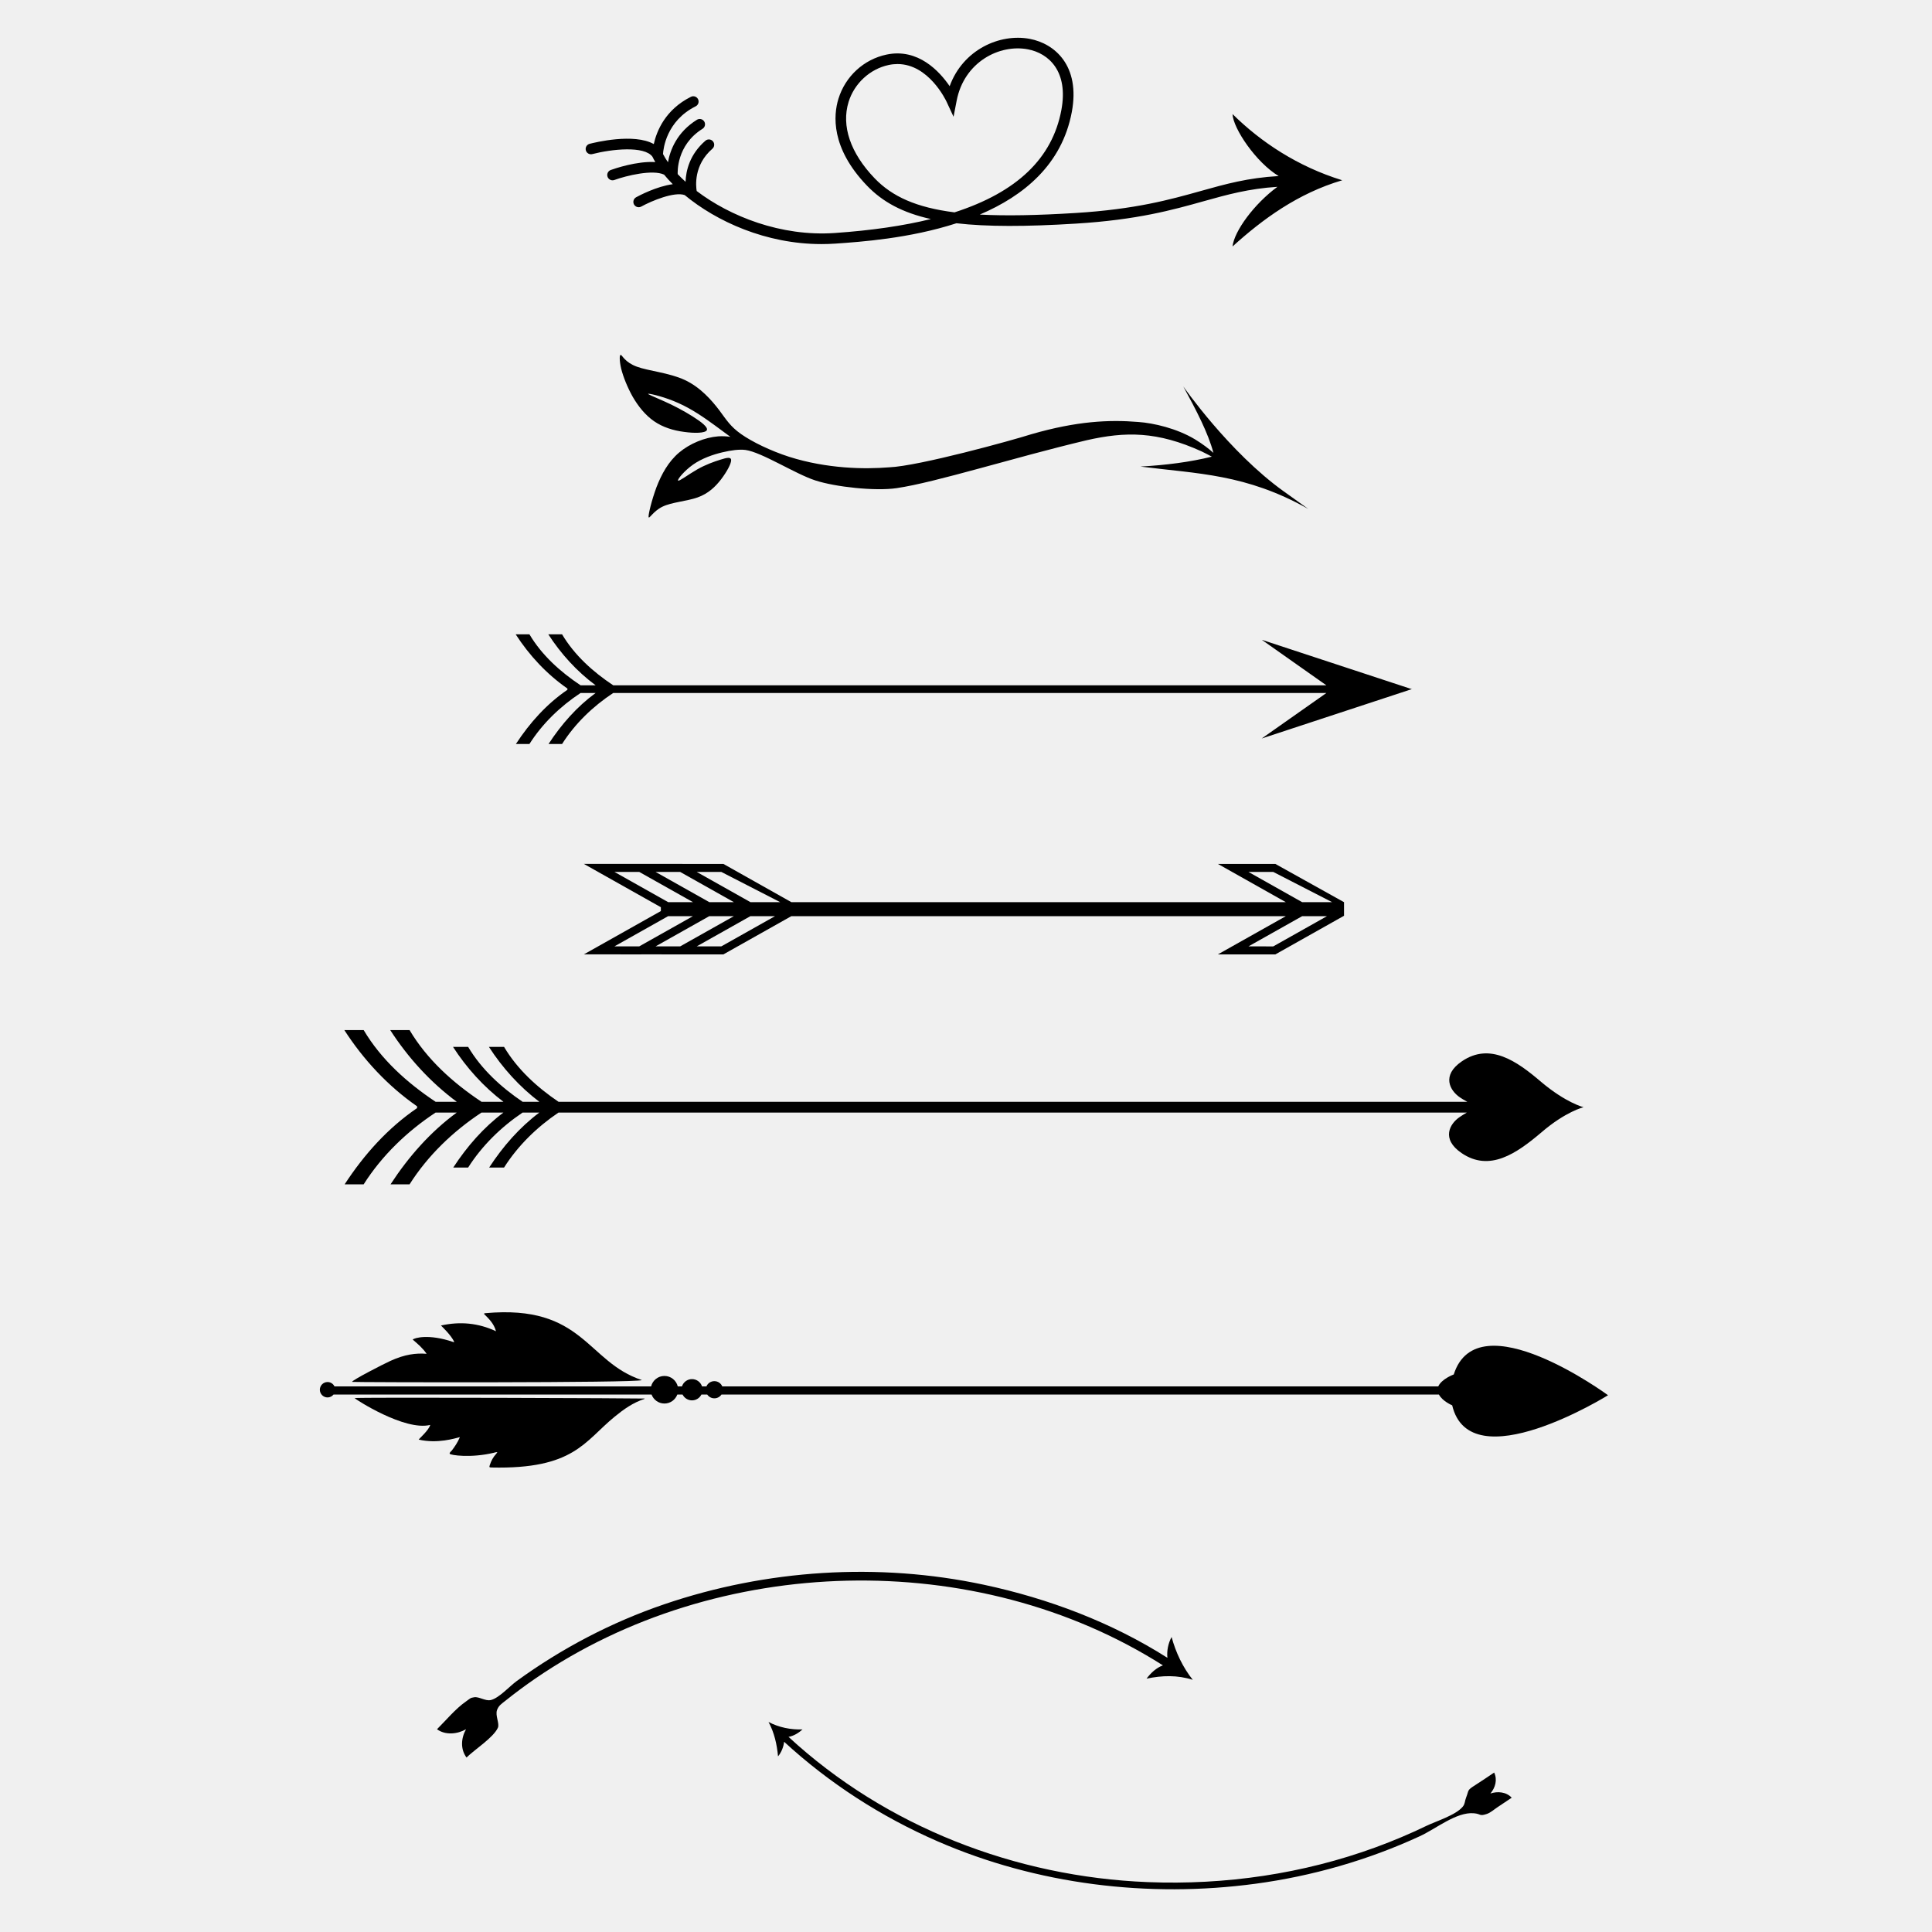
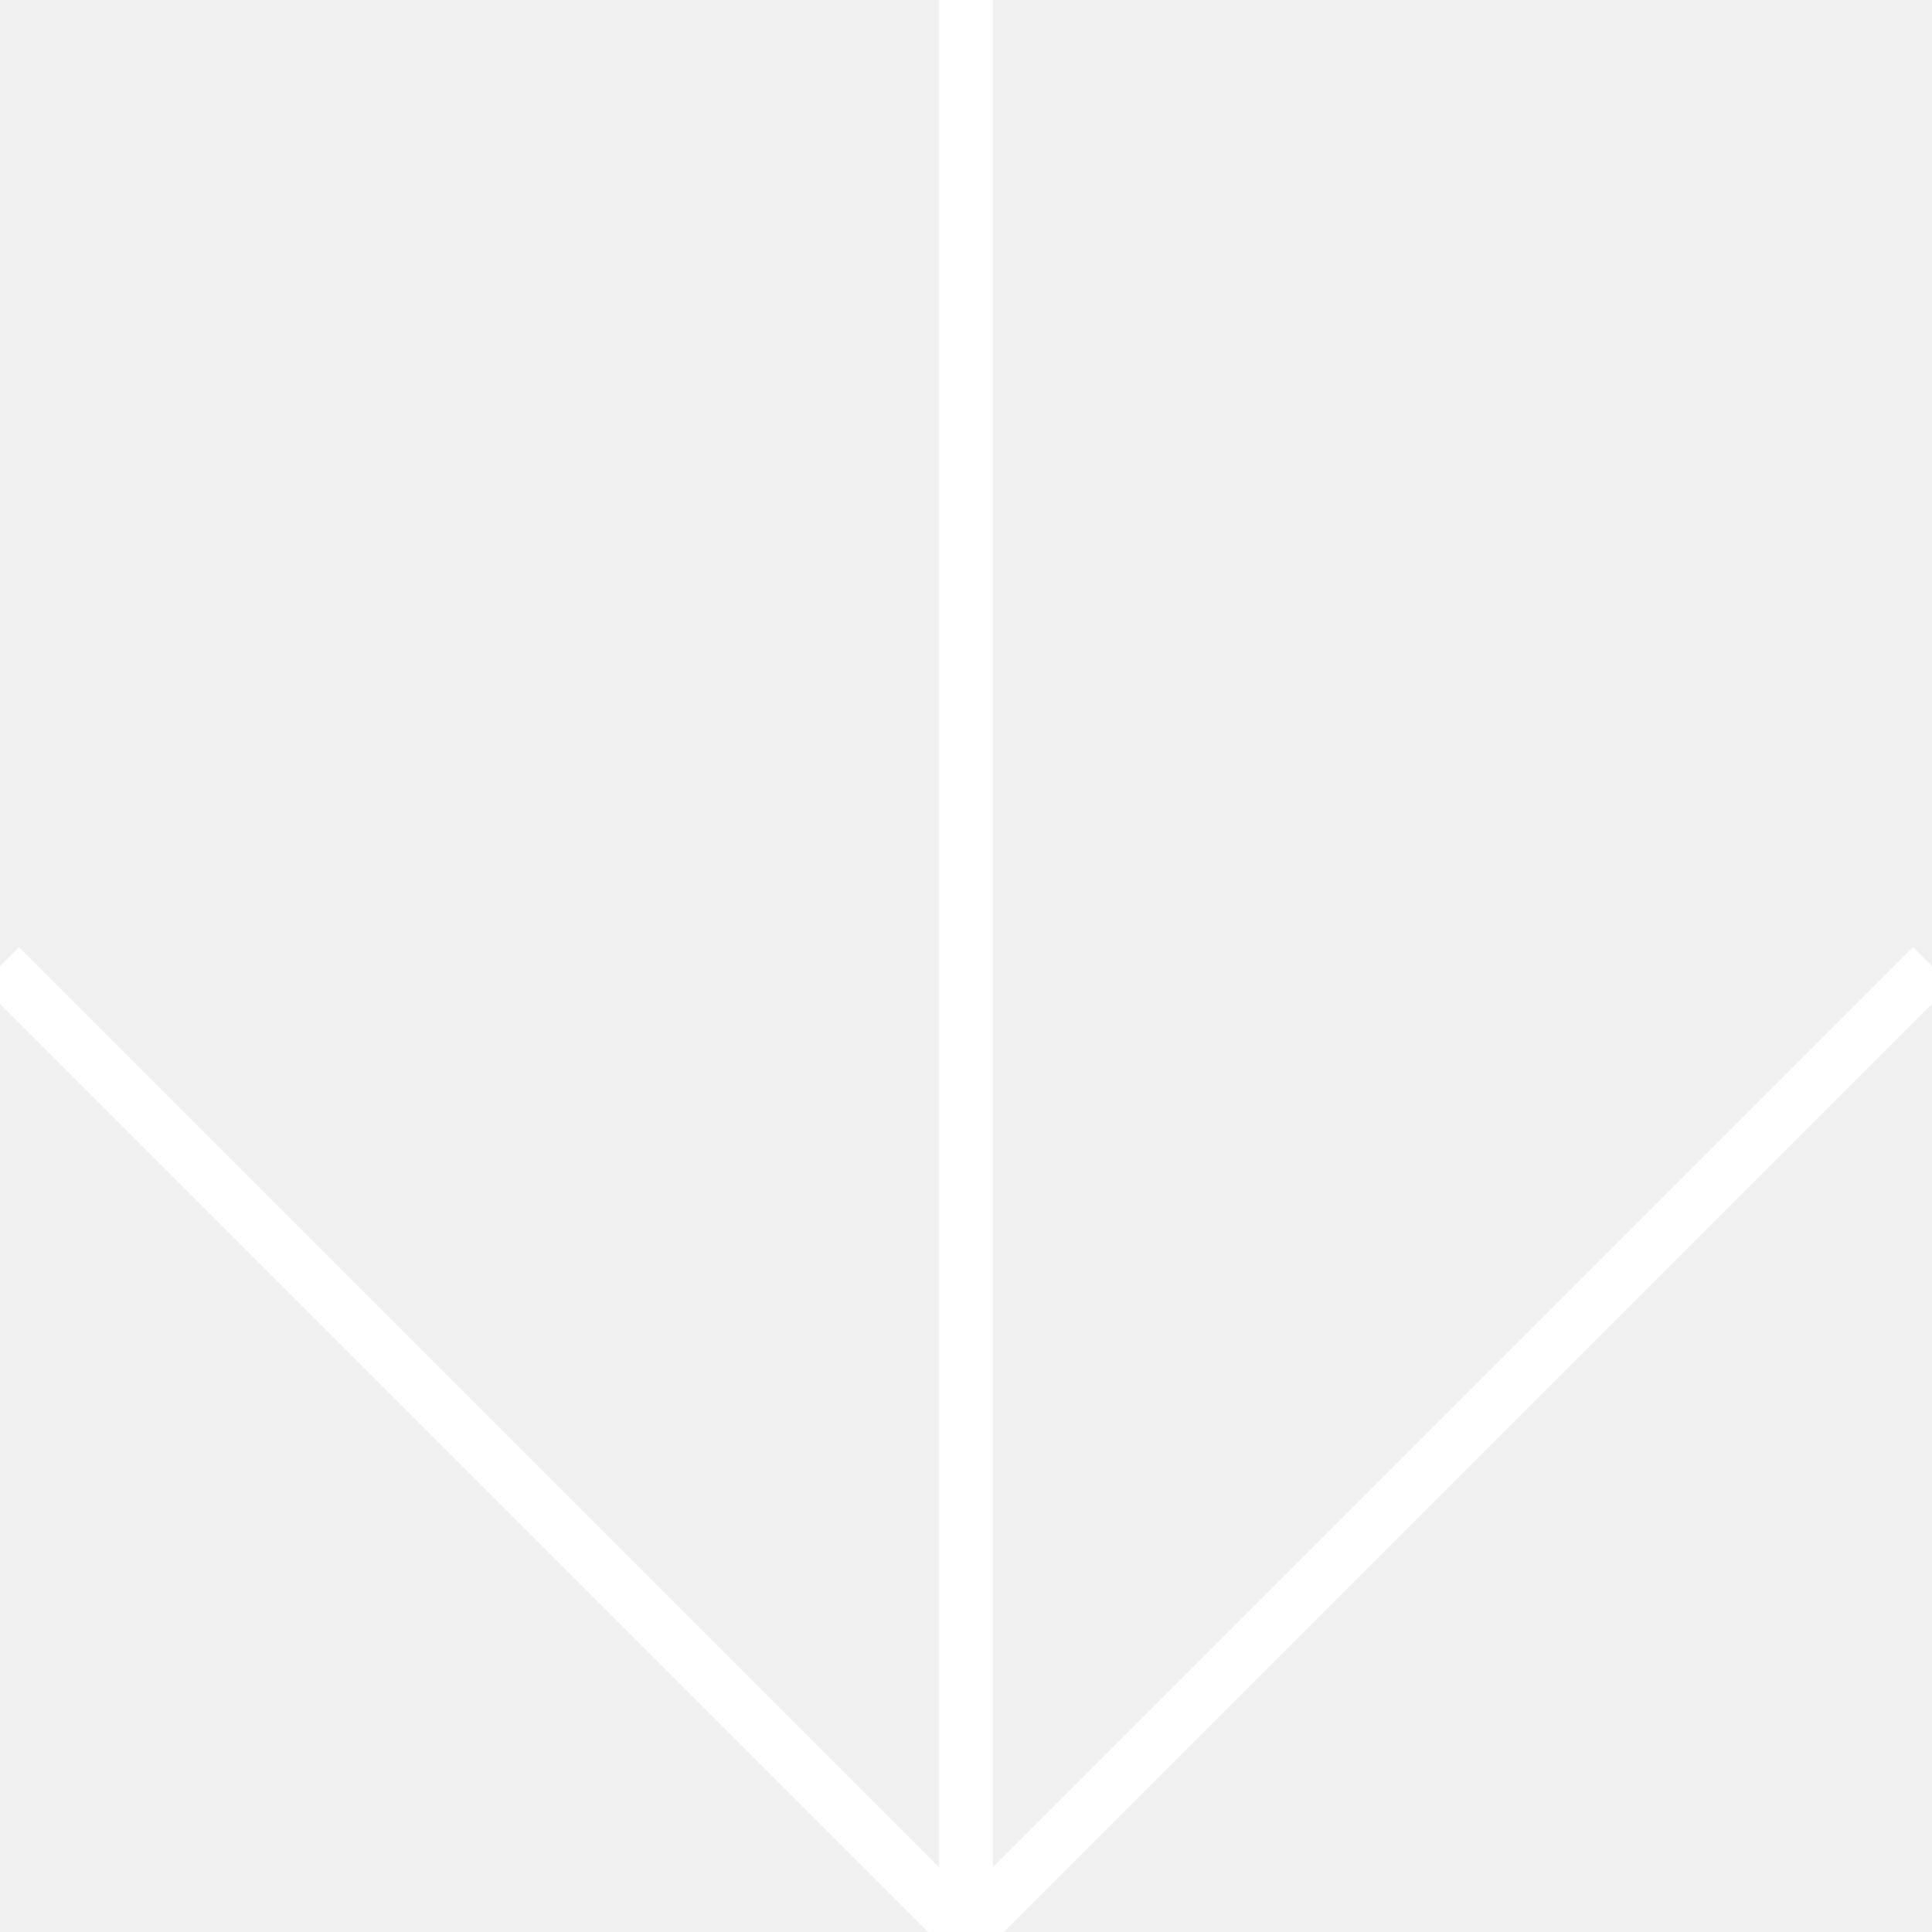
- <svg xmlns="http://www.w3.org/2000/svg" version="1.1" id="Layer_1" x="0px" y="0px" width="864px" height="864px" viewBox="0 0 864 864" enable-background="new 0 0 864 864" xml:space="preserve">
-   <g>
-     <path d="M358.912,773.399c-1.723,1.534-3.962,2.97-6.287,3.333c43.536,40.228,101.627,62.616,160.613,64.957   c34.706,1.377,69.511-3.664,102.163-15.636c7.641-2.801,15.155-5.975,22.484-9.512   c4.298-2.074,13.23-4.815,16.289-8.612c1.061-1.317,0.827-2.422,1.493-4.094   c1.37-3.44,0.205-3.079,4.17-5.595c2.824-1.792,5.583-3.686,8.363-5.543c1.51,3.231,0.54,6.741-1.685,9.37   c3.192-1.087,7.141-0.739,9.522,1.882c-2.086,1.394-4.159,2.809-6.259,4.181   c-1.471,0.961-3.193,2.522-4.861,3.074c-3.497,1.158-2.395-0.025-5.854-0.309   c-7.75-0.638-16.818,6.897-24.09,10.257c-23.217,10.726-48.171,17.858-73.511,21.268   c-47.895,6.446-97.755,0.354-142.168-18.974c-25.179-10.957-48.427-25.935-68.64-44.521   c-0.211,2.261-1.245,4.784-2.71,6.53c-0.504-5.364-1.659-10.605-4.253-15.378   C348.295,772.515,353.72,773.607,358.912,773.399C357.289,774.843,356.416,773.499,358.912,773.399z" />
-   </g>
-   <g>
-     <path d="M512.738,750.703c1.899-2.52,4.309-4.827,7.319-5.945c-83.542-53.072-199.317-49.869-280.622,5.87   c-4.588,3.145-9.054,6.466-13.395,9.94c-1.813,1.451-2.989,2.124-3.746,4.118   c-0.944,2.488,1.231,6.108,0.343,8.015c-2.066,4.438-10.412,9.714-14.013,13.274   c-2.804-3.78-2.432-8.695-0.212-12.646c-3.861,2.204-9.227,2.752-12.987-0.004   c4.112-4.069,8.236-9.143,13.007-12.455c1.888-1.31,1.766-1.583,3.685-1.86   c2.124-0.307,4.974,1.796,7.34,1.269c3.628-0.808,8.463-6.204,11.536-8.443   c20.179-14.7,42.523-26.383,66.162-34.434c45.624-15.538,95.602-18.763,142.796-8.706   c28.828,6.144,57.193,16.826,82.122,32.687c-0.336-3.129,0.361-6.541,1.872-9.301   c1.845,6.845,5.025,13.599,9.47,19.146C526.6,749.05,519.687,749.231,512.738,750.703   C514.487,748.381,515.878,750.037,512.738,750.703z" />
-   </g>
-   <path d="M631.384,308.19l0.106-0.023h-0.214l-66.988-22.038l28.888,20.357h-318.916  c-9.035-5.993-17.374-13.486-22.9-22.813h-6.154c5.631,8.721,12.776,16.592,21.177,22.813h-6.721  c-9.032-5.993-17.371-13.486-22.897-22.813h-6.151c6.064,9.395,13.878,17.818,23.135,24.237v0.568  c-9.249,6.324-16.777,14.655-23.036,24.242h6.052c5.794-9.136,13.82-16.852,22.862-22.813h6.729  c-8.344,6.132-15.245,13.927-21.047,22.813h6.052c5.794-9.136,13.824-16.852,22.866-22.813h318.95l-28.944,20.357  l66.985-22.038h0.332L631.384,308.19z" />
-   <g>
-     <path d="M584.995,227.547c0.058,0.032-10.75-7.731-10.75-7.731l-0.074-0.021c2.774,1.989,4.897,3.511,6.516,4.67   L584.995,227.547z" />
-     <path d="M585.012,227.559l-0.017-0.012c-0.019-0.011-1.209-0.861-4.308-3.081l-6.539-4.677l0.022,0.006   c-0.035-0.025-0.064-0.046-0.1-0.072c-24.514-17.575-44.908-46.927-44.908-46.927   c5.846,10.726,11.096,20.731,13.49,29.726c-1.908-1.72-4.704-3.896-8.272-6.064   c-8.113-4.865-18.378-7.26-25.377-7.755c-12.958-1.065-27.453-0.4-47.785,5.486   c-8.51,2.725-50.396,14.273-63.596,14.799c-5.747,0.451-12.444,0.614-20.09-0.001   c-7.646-0.615-16.171-2.017-24.593-4.694c-8.354-2.686-16.615-6.715-21.506-10.164   c-4.89-3.449-6.557-6.366-9.826-10.741c-3.338-4.365-8.348-10.177-15.386-13.466   c-7.107-3.28-16.311-4.027-21.481-5.967c-5.239-1.93-6.444-5.052-7.1-5.241   c-0.656-0.189-0.705,2.478,0.165,6.207c0.928,3.651,2.765,8.295,5.182,12.578   c2.485,4.274,5.619,8.177,9.492,10.857c3.952,2.739,8.702,4.178,13.406,4.782   c4.714,0.673,9.391,0.582,10.19-0.72c0.73-1.292-2.409-3.724-6.322-6.189c-3.913-2.465-8.601-4.962-12.85-6.819   c-4.258-1.927-8.028-3.361-6.832-3.318c1.196,0.043,7.417,1.487,13.32,4.164   c5.893,2.609,11.39,6.393,16.456,10.097c2.259,1.645,4.45,3.3,6.787,5.004c-1.715-0.251-3.548-0.346-5.421-0.225   c-6.022,0.489-12.649,3.162-17.536,7.273c-4.819,4.101-7.828,9.63-10.094,15.476   c-2.187,5.904-3.64,12.057-3.537,13.302c0.172,1.236,1.96-2.513,6.153-4.567   c4.194-2.054,10.794-2.414,15.731-4.152c4.869-1.728,8.008-4.826,10.559-8.121   c2.541-3.364,4.495-6.926,4.481-8.534c-0.014-1.608-1.977-1.125-4.794-0.242c-2.817,0.882-6.557,2.174-10.447,4.396   s-8,5.384-8.479,4.961c-0.479-0.423,2.751-4.373,6.702-7.164c4.02-2.8,8.83-4.45,12.961-5.446   c4.2-1.005,7.643-1.415,10.416-1.101c7.35,1.006,22.196,10.674,31.263,13.629   c9.066,2.955,26.811,4.868,36.372,3.46c17.735-2.611,52.048-13.592,84.976-21.421   c17.368-3.942,31.539-4.067,51.509,5.027c1.738,0.853,3.244,1.651,4.49,2.311   c-9.688,2.401-20.427,3.786-31.937,4.426C535.772,211.925,557.088,211.888,585.012,227.559z" />
-   </g>
-   <path d="M551.192,110.227c13.4-12.146,29.15-23.739,49.058-29.613c-19.908-6.137-36.386-17.077-49.058-29.606  c0.251,6.434,10.533,21.649,20.626,27.725c-13.765,0.785-23.643,3.552-34.857,6.693  c-13.656,3.825-29.133,8.162-55.988,9.825c-17.14,1.061-31.189,1.336-42.821,0.709  c19.623-8.357,36.731-22.289,41.155-45.823c3.907-20.787-7.652-30.632-18.739-32.746  c-13.5-2.568-29.944,4.841-35.877,21.152c-4.514-6.62-14.114-17.112-28.243-14.13  c-10.164,2.143-18.401,9.718-21.498,19.77c-2.226,7.224-3.529,21.878,12.755,38.832  c6.964,7.25,15.851,12.116,28.591,14.944c-12.347,3.038-26.657,5.111-42.962,6.24  c-24.15,1.673-46.922-7.496-61.769-18.775c-0.361-2.1-1.43-11.598,7.005-18.899  c0.993-0.858,1.101-2.358,0.241-3.35c-0.858-0.992-2.358-1.102-3.35-0.241  c-7.052,6.104-8.703,13.415-8.879,18.367c-1.254-1.138-2.429-2.285-3.511-3.435  c-0.041-0.634-0.649-12.951,11.101-20.265c1.115-0.694,1.454-2.158,0.762-3.272  c-0.692-1.115-2.162-1.457-3.272-0.762c-9.018,5.614-11.988,13.62-12.934,18.994  c-0.867-1.244-1.607-2.472-2.23-3.681c0.14-2.347,1.499-14.781,14.608-21.336c1.174-0.587,1.649-2.013,1.062-3.187  c-0.586-1.173-2.01-1.652-3.187-1.062c-11.485,5.742-15.325,15.361-16.609,21.132  c-8.89-5.005-26.398-0.706-28.683-0.115c-1.27,0.329-2.032,1.625-1.703,2.895c0.329,1.269,1.626,2.032,2.895,1.703  c8.629-2.233,23.297-3.801,26.906,1.186c0.37,0.782,0.801,1.579,1.27,2.383  c-8.287-0.513-18.331,2.969-19.926,3.546c-1.233,0.447-1.871,1.807-1.425,3.041c0.35,0.967,1.262,1.568,2.235,1.568  c0.268,0,0.539-0.045,0.806-0.141c5.588-2.017,17.164-4.768,22.238-2.398c1.164,1.423,2.47,2.855,3.885,4.281  c-7.255,0.957-15.109,5.136-16.398,5.845c-1.148,0.633-1.567,2.078-0.934,3.228  c0.434,0.785,1.246,1.228,2.083,1.228c0.387,0,0.78-0.095,1.145-0.295c4.73-2.608,14.831-6.766,19.443-5.14  c14.18,11.748,36.273,21.914,61.175,21.914c2.073,0,4.167-0.071,6.276-0.217  c11.149-0.771,33.014-2.285,54.066-9.099c13.706,1.584,31.067,1.548,53.541,0.154  c27.357-1.694,43.092-6.103,56.975-9.992c10.696-2.995,20.171-5.627,33.022-6.456  C560.921,91.146,551.944,103.314,551.192,110.227z M426.859,94.97c-17.062-2.162-27.855-7.051-35.727-15.248  c-10.819-11.264-14.954-23.389-11.64-34.142c2.549-8.275,9.591-14.76,17.938-16.52  c1.363-0.288,2.675-0.419,3.935-0.419c13.949,0,21.626,16.157,21.973,16.907l3.093,6.663l1.395-7.209  c3.344-17.286,19.131-25.369,31.853-22.946c9.368,1.787,18.217,9.871,14.959,27.203  C470.596,70.774,454.851,85.912,426.859,94.97z" />
-   <path d="M570.338,386.349h-25.691l30.381,17.103l-221.127,0.001l-30.393-17.104h-18.301l-0.007-0.004h-18.394h-7.304  h-18.392l34.431,19.368v1.719l-34.426,19.366l25.696,0.01l0.013-0.007l10.996,0.004l-0.005,0.003h25.693  l30.385-17.095h0.321l220.823-0.001l-30.382,17.093l25.689,0.01l30.71-17.279v-1.198v-4.877L570.338,386.349z   M304.16,389.925l24.042,13.527h-10.685h-0.295l-24.051-13.527H304.16z M274.778,389.925h11.088l24.051,13.527  h-10.797h-0.295L274.778,389.925z M285.857,423.228l-11.084-0.005l24.015-13.51h11.093L285.857,423.228z   M293.18,423.223l20.686-11.642l3.32-1.868h0.973h10.036l-24.018,13.514L293.18,423.223z M322.569,423.228h-11.001  l24.011-13.514h0.409h10.601L322.569,423.228z M335.912,403.452h-0.094h-0.201l-24.044-13.524h10.997l26.334,13.524  H335.912z M569.405,423.235l-11.093-0.005l24.028-13.518h11.097L569.405,423.235z M582.326,403.452l-24.02-13.523  h11.094l26.327,13.523H582.326z" />
-   <path d="M689.234,483.855c-10.966-9.39-22.937-17.759-35.46-9.241c-9.331,6.352-5.277,13.157-0.939,16.11  c0.776,0.539,1.96,1.282,3.378,2.019H249.805c-9.631-6.504-18.475-14.59-24.391-24.576h-6.771  c6.035,9.347,13.643,17.816,22.577,24.576h-7.476c-9.628-6.504-18.472-14.59-24.388-24.576h-6.767  c6.032,9.347,13.641,17.816,22.572,24.576h-9.794c-12.705-8.428-24.433-18.965-32.203-32.081h-8.654  c7.919,12.264,17.966,23.332,29.78,32.081h-9.452c-12.701-8.428-24.428-18.965-32.199-32.081h-8.65  c8.527,13.212,19.515,25.056,32.533,34.083v0.798c-13.006,8.894-23.592,20.609-32.394,34.09h8.51  c8.147-12.847,19.434-23.698,32.149-32.081h9.463c-11.734,8.623-21.439,19.584-29.597,32.081h8.51  c8.147-12.847,19.44-23.698,32.155-32.081h9.804c-8.854,6.663-16.209,15.055-22.425,24.576h6.658  c6.202-9.779,14.721-18.092,24.339-24.576h7.487c-8.858,6.663-16.211,15.055-22.427,24.576h6.658  c6.201-9.779,14.726-18.092,24.344-24.576H655.959c-1.264,0.709-2.372,1.435-3.239,2.026  c-4.318,2.934-8.401,9.739,0.912,16.085c12.55,8.543,24.551,0.181,35.63-9.203  c10.919-9.415,18.912-11.309,18.912-11.309S700.379,493.246,689.234,483.855z" />
-   <g>
-     <path d="M190.781,605.429c-1.699-2.517-3.943-4.412-6.209-6.361c0.728-0.759,7.15-2.66,17.972,1.035   c0.149,0.051,0.29,0.154,0.606,0.008c-1.482-3.093-5.243-6.617-5.957-7.339   c8.549-1.867,16.607-1.175,24.619,2.56c-0.916-3.404-3.163-5.55-5.341-7.722c0.058-0.379,0.359-0.326,0.579-0.346   c43.991-4.014,45.286,21.846,70.023,29.92c-2.097,1.323-129.27,1.004-129.626,0.803   c-0.164-0.682,13.871-7.892,17.088-9.363C181.037,605.651,186.041,605.047,190.781,605.429z" />
-     <path d="M222.434,649.457c-0.67-0.107-1.091,0.103-1.524,0.208c-10.238,2.477-19.565,1.104-19.792,0.464   c-0.192-0.54,0.592-1.01,0.959-1.489c1.368-1.784,2.609-3.636,3.583-5.944   c-2.215,0.532-9.975,3.04-18.41,1.104c0.233-0.483,4.531-4.188,5.151-6.57   c-11.457,2.861-33.574-11.566-33.838-11.985c0.338-0.451,129.529,0.059,129.745,0.189   c-0.061,0.084-0.091,0.175-0.144,0.192c-5.058,1.62-9.276,4.642-13.323,7.955   c-13.537,11.082-18.208,23.518-54.983,22.694c-1.079-0.024-1.142-0.111-0.788-1.176   c0.596-1.794,1.454-3.443,2.752-4.842C222.018,650.046,222.174,649.8,222.434,649.457z" />
-     <path d="M650.128,614.667c0,0-5.396,1.947-6.934,5.34H323.002c-0.582-1.381-1.948-2.352-3.542-2.352   c-1.593,0-2.96,0.97-3.542,2.352h-1.964c-0.628-1.891-2.391-3.264-4.492-3.264s-3.864,1.373-4.492,3.264h-1.866   c-0.669-2.681-3.075-4.676-5.964-4.676s-5.294,1.994-5.964,4.676H149.579c-0.557-1.153-1.727-1.955-3.093-1.955   c-1.903,0-3.445,1.542-3.445,3.445c0,1.903,1.542,3.445,3.445,3.445c1.088,0,2.047-0.514,2.678-1.302H291.38   c0.873,2.345,3.112,4.023,5.761,4.023c2.649,0,4.888-1.678,5.761-4.023h2.339c0.786,1.543,2.371,2.611,4.222,2.611   s3.436-1.068,4.222-2.611h2.588c0.69,1.024,1.86,1.699,3.189,1.699s2.498-0.674,3.189-1.699h320.835   c1.666,3.094,5.936,4.82,5.936,4.82c8.007,33.841,69.701-4.507,69.701-4.507S660.797,581.102,650.128,614.667z" />
-   </g>
+ <svg xmlns="http://www.w3.org/2000/svg" width="36px" height="36px" viewBox="0 0 36 36" zoomAndPan="disable" preserveAspectRatio="none">
+   <style type="text/css"> line { stroke: #fff; stroke-width: 1; } </style>
+   <line x1="0" y1="18" x2="18" y2="36" />
+   <line x1="36" y1="18" x2="18" y2="36" />
+   <line x1="18" y1="36" x2="18" y2="0" />
</svg>
